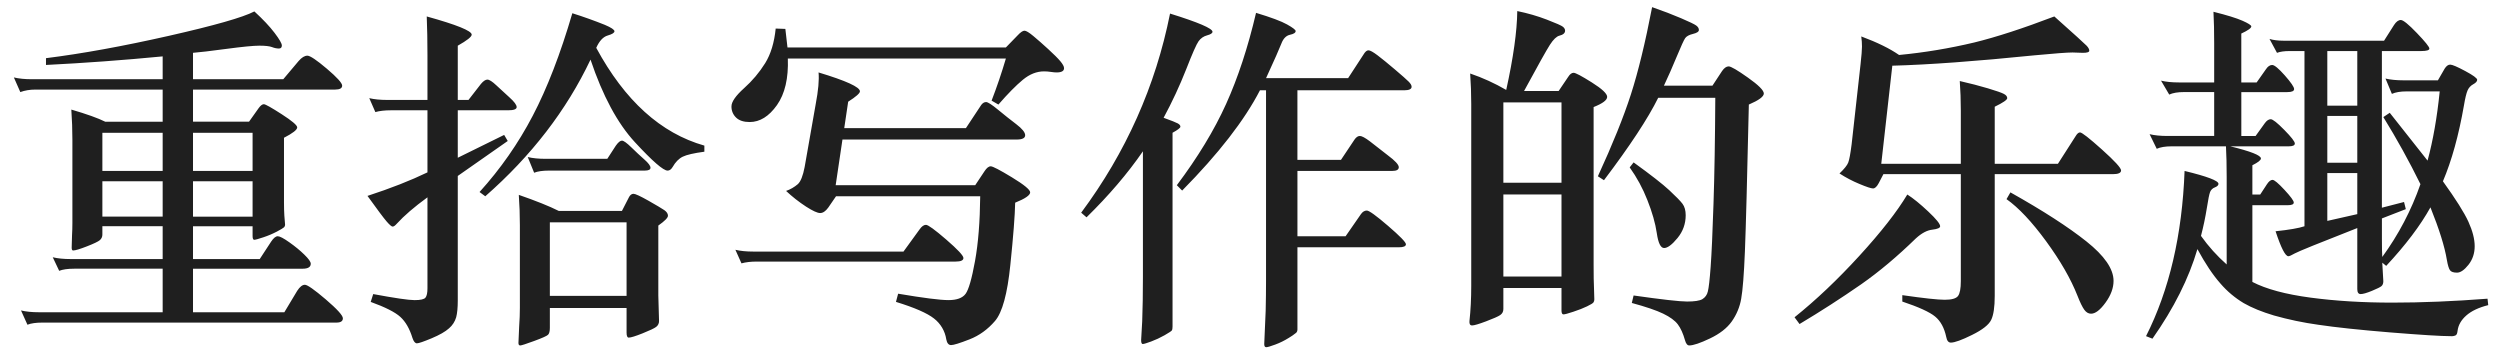
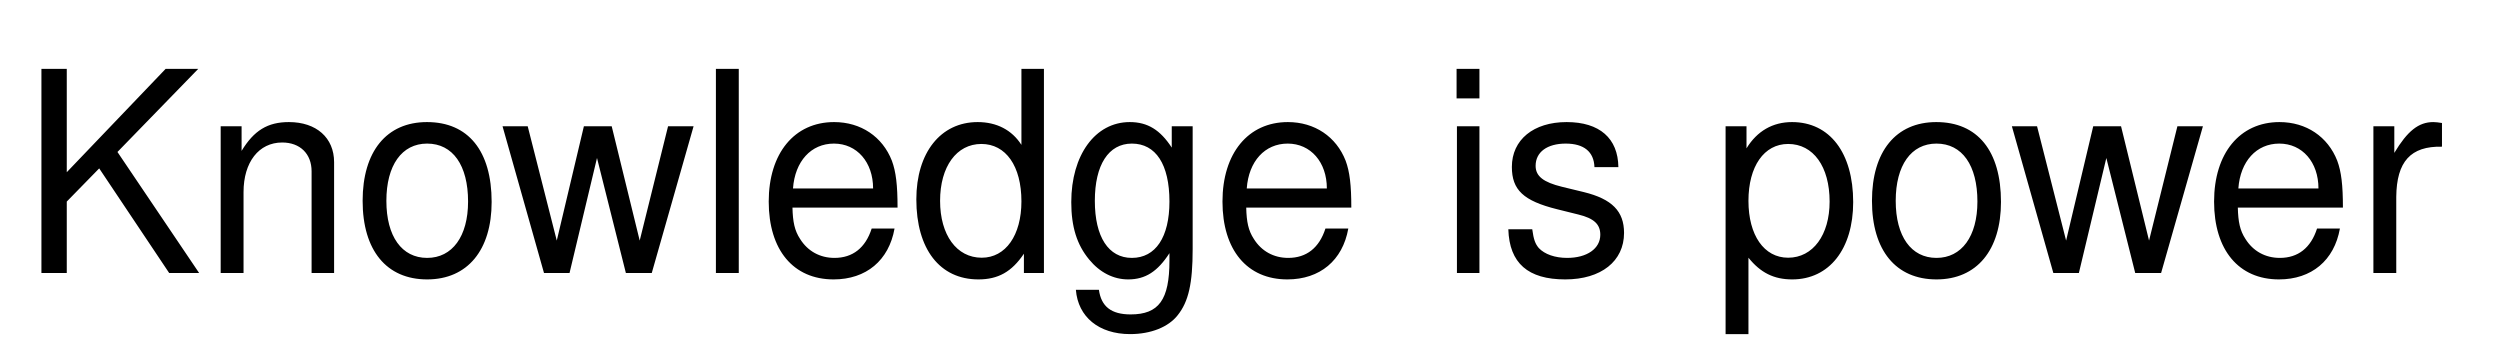
- <svg xmlns="http://www.w3.org/2000/svg" width="119" height="17" viewBox="0 0 119 17">
-   <path d="M7.743 2.684c-1.88.181-3.731.317-5.554.408v-.323c1.721-.215 3.669-.57 5.843-1.062 2.174-.492 3.533-.88 4.076-1.163.408.374.728.713.96 1.019.232.306.348.507.348.603 0 .096-.048.144-.144.144a.917.917 0 0 1-.323-.068c-.119-.045-.32-.068-.603-.068s-.807.051-1.571.153c-.764.102-1.294.165-1.588.187v1.257h4.297l.73-.866c.148-.17.287-.255.417-.255s.439.207.926.62c.486.413.73.682.73.807 0 .124-.113.187-.34.187h-6.76v1.528h2.667l.458-.645c.09-.125.173-.187.247-.187.073 0 .356.159.849.476.492.317.739.526.739.628 0 .113-.21.278-.629.493v3.091c0 .238.006.442.017.612l.034.424a.184.184 0 0 1-.05.136c-.035.034-.148.102-.34.204a4.254 4.254 0 0 1-.646.272c-.238.08-.382.119-.433.119-.051 0-.077-.063-.077-.187v-.459H9.187v1.563h3.176l.544-.832c.113-.17.218-.255.314-.255s.28.096.552.289c.272.192.51.387.713.586.204.198.306.342.306.433 0 .158-.13.238-.39.238H9.187v2.072h4.348l.612-1.02c.124-.192.246-.288.365-.288s.45.232.994.696c.543.465.815.765.815.9 0 .136-.102.204-.306.204H2.02c-.306 0-.544.034-.714.102L1 14.777c.238.058.52.086.849.086h5.894V12.79H3.531c-.306 0-.544.034-.714.101l-.306-.645c.238.057.521.085.85.085h4.382v-1.563h-2.87v.39a.34.34 0 0 1-.12.273c-.079.068-.285.167-.62.297-.333.13-.551.195-.653.195-.046 0-.068-.045-.068-.136l.017-.594c.011-.181.017-.374.017-.578V6.66c0-.476-.017-.957-.051-1.444.736.215 1.274.408 1.613.577h2.735V4.264H1.68c-.26 0-.498.04-.713.119L.66 3.686c.238.057.52.085.85.085h6.233V2.684zm0 5.452V6.32h-2.87v1.817h2.87zM9.187 6.32v1.817h2.836V6.32H9.187zm-1.444 3.992V8.629h-2.87v1.682h2.87zm1.444-1.682v1.682h2.836V8.629H9.187zm18.922-5.792c-1.144 2.412-2.814 4.58-5.01 6.505l-.273-.203a17.358 17.358 0 0 0 2.531-3.627c.691-1.32 1.32-2.947 1.886-4.883a21.8 21.8 0 0 1 1.545.552c.306.13.46.232.46.306 0 .073-.108.141-.324.203-.215.063-.396.258-.543.586 1.359 2.514 3.074 4.066 5.147 4.654v.29c-.499.067-.841.146-1.028.237-.187.09-.348.255-.484.493-.068.113-.147.17-.238.17-.204 0-.722-.45-1.554-1.35-.833-.901-1.537-2.212-2.115-3.933zm-7.762 2.412h-1.75c-.283 0-.527.028-.73.085l-.29-.663c.239.057.522.085.85.085h1.92v-2.14c0-.657-.012-1.268-.034-1.834 1.426.396 2.14.685 2.14.866 0 .102-.221.277-.663.526v2.582h.51l.594-.764c.114-.136.216-.204.306-.204s.232.09.425.272l.628.577c.227.204.34.357.34.459 0 .102-.136.153-.408.153H21.79v2.259l2.208-1.087.17.289-2.378 1.664v5.928c0 .34-.025.606-.076.799a1.084 1.084 0 0 1-.34.526c-.175.159-.453.317-.832.476-.38.158-.612.238-.697.238-.084 0-.155-.085-.212-.255-.136-.442-.328-.776-.577-1.002-.25-.227-.72-.465-1.41-.714l.119-.373c1.03.192 1.687.288 1.97.288.283 0 .456-.04.518-.119.062-.079.094-.226.094-.441V9.393c-.623.453-1.11.872-1.461 1.257-.08.091-.145.136-.196.136-.05 0-.147-.082-.288-.246-.142-.164-.445-.57-.91-1.215 1.11-.362 2.062-.736 2.855-1.12V5.248zm8.56 2.31l.408-.629c.113-.158.21-.237.289-.237.08 0 .23.107.45.322.22.216.427.408.62.578.192.17.289.3.289.39 0 .091-.09.136-.272.136h-4.552c-.306 0-.544.034-.714.102l-.305-.747c.237.057.52.085.849.085h2.938zm.918 7.1h-3.652v.951c0 .159-.029.266-.085.323-.057.057-.278.156-.663.297-.385.142-.606.213-.662.213-.057 0-.085-.04-.085-.12l.034-.78c.023-.318.034-.612.034-.884v-3.94c0-.476-.017-.958-.051-1.444.815.283 1.45.537 1.902.764h3.007l.34-.663c.056-.101.127-.152.212-.152.085 0 .323.11.713.33.39.222.643.372.756.45.113.08.17.168.17.264s-.153.252-.459.467v3.33l.034 1.206a.34.34 0 0 1-.136.288c-.09.068-.305.17-.645.306-.34.136-.56.204-.662.204-.068 0-.102-.08-.102-.238v-1.172zm-3.652-.577h3.652v-3.5h-3.652v3.5zM37.485 2.259H47.88l.544-.56c.147-.159.26-.238.34-.238.079 0 .22.085.424.255.204.17.44.376.705.62.266.243.459.436.578.577.119.142.178.252.178.332 0 .135-.119.203-.357.203-.067 0-.158-.008-.271-.025a2.179 2.179 0 0 0-.323-.026c-.351 0-.688.133-1.01.4-.323.266-.711.66-1.164 1.18L47.2 4.79a26 26 0 0 0 .68-2.004H37.501c.034.94-.139 1.679-.518 2.217-.38.537-.812.806-1.3.806-.282 0-.498-.07-.645-.212a.711.711 0 0 1-.22-.535c0-.215.2-.504.602-.866a5.484 5.484 0 0 0 1.003-1.19c.266-.43.433-.979.5-1.647l.46.017.101.883zm2.616 4.383l-.323 2.174h6.642l.441-.663c.102-.158.201-.237.298-.237.096 0 .433.175 1.01.526.578.351.867.59.867.714 0 .136-.238.3-.714.492-.011.6-.088 1.588-.23 2.964-.14 1.376-.384 2.265-.73 2.667-.345.402-.75.694-1.214.875-.464.181-.756.272-.875.272s-.195-.091-.23-.272a1.549 1.549 0 0 0-.585-.994c-.323-.255-.926-.518-1.81-.79l.103-.39c1.2.203 1.998.305 2.395.305.396 0 .668-.099.815-.297.147-.198.297-.719.45-1.563.153-.843.235-1.87.247-3.083h-6.863l-.373.544c-.125.17-.252.255-.383.255-.13 0-.353-.102-.67-.306a6.853 6.853 0 0 1-.952-.747 1.74 1.74 0 0 0 .56-.323c.137-.125.244-.396.324-.815l.526-2.99c.125-.657.17-1.16.136-1.512 1.314.397 1.97.697 1.97.9 0 .091-.187.255-.56.493l-.187 1.257h5.792l.73-1.104c.068-.09.145-.136.23-.136.085 0 .274.122.569.365.294.244.583.473.866.688.283.215.425.391.425.527s-.136.204-.408.204h-8.289zm2.905 5.333l.764-1.053c.102-.147.204-.22.306-.22.102 0 .424.234.968.704.543.47.815.762.815.875 0 .113-.124.17-.373.17h-9.462c-.283 0-.526.028-.73.085l-.289-.646c.238.057.521.085.85.085h7.15zM60.263 3.72h3.907l.73-1.12c.08-.137.159-.205.238-.205.08 0 .224.08.433.238.21.159.484.382.824.671.34.289.558.481.654.578.096.096.144.178.144.246 0 .113-.119.17-.356.17h-5.08V7.61h2.073l.646-.968c.079-.114.164-.17.254-.17.091 0 .25.085.476.255l.85.662c.35.26.526.45.526.57 0 .118-.102.177-.306.177h-4.518v3.109h2.293l.73-1.053c.08-.113.173-.17.28-.17.108 0 .445.243 1.011.73.566.487.85.779.85.875 0 .096-.114.144-.34.144h-4.824v3.907c0 .068-.02.122-.06.162a2.81 2.81 0 0 1-.356.246c-.198.124-.41.23-.637.314-.227.085-.371.127-.433.127-.063 0-.094-.05-.094-.152l.068-1.58c.011-.476.017-.946.017-1.41V4.298h-.289c-.736 1.427-1.97 3.017-3.703 4.773l-.254-.255c.996-1.325 1.778-2.613 2.344-3.864.566-1.252 1.042-2.698 1.427-4.34.713.215 1.206.399 1.477.552.272.153.408.257.408.314 0 .08-.09.139-.272.178-.181.04-.317.179-.407.417-.091.237-.335.787-.73 1.647zm-5.86 3.482c-.725 1.053-1.62 2.1-2.684 3.143l-.255-.221c2.13-2.865 3.54-6.024 4.23-9.478 1.348.419 2.021.707 2.021.866 0 .068-.085.125-.255.17a.715.715 0 0 0-.407.28c-.102.142-.297.583-.586 1.325a21.35 21.35 0 0 1-1.079 2.319c.374.135.6.226.68.271.079.046.119.097.119.153 0 .057-.125.153-.374.289v9.223c0 .09-.011.153-.034.187-.023.034-.139.11-.348.23-.21.118-.422.217-.637.297-.215.079-.348.119-.4.119-.05 0-.076-.063-.076-.187l.051-.9c.023-.612.034-1.314.034-2.107V7.202zm24.528-2.548c-.487.986-1.348 2.293-2.582 3.924l-.29-.187c.703-1.528 1.227-2.828 1.572-3.898.345-1.07.682-2.454 1.01-4.153.522.181.98.357 1.377.527.396.17.637.285.722.348.084.062.127.133.127.212 0 .08-.094.142-.28.187-.187.045-.312.113-.374.204-.062.09-.195.382-.4.875-.203.492-.407.954-.61 1.384h2.31l.458-.697c.102-.147.207-.22.314-.22.108 0 .414.178.917.535.504.356.756.608.756.756 0 .147-.237.322-.713.526-.08 3.545-.142 5.872-.187 6.981-.045 1.11-.105 1.866-.178 2.268a2.652 2.652 0 0 1-.45 1.078c-.227.318-.572.586-1.037.807-.464.221-.792.332-.985.332-.09 0-.158-.085-.204-.255-.09-.317-.203-.566-.34-.748-.135-.18-.367-.35-.696-.51-.328-.158-.826-.328-1.494-.509l.085-.356c1.347.192 2.196.288 2.547.288s.592-.037.722-.11a.562.562 0 0 0 .264-.365c.045-.17.09-.564.135-1.18.046-.618.091-1.62.136-3.007.046-1.388.074-3.066.085-5.037h-2.717zm-6.387-.322h1.647l.46-.68c.078-.124.163-.187.254-.187.09 0 .38.153.866.459.487.306.73.535.73.688 0 .153-.215.314-.645.484v7.525c0 .498.006.849.017 1.053l.017.577a.242.242 0 0 1-.042.145c-.029.04-.13.102-.306.187s-.39.17-.646.254c-.254.085-.413.128-.475.128s-.094-.063-.094-.187v-1.07H71.56v1.002c0 .125-.051.22-.153.289-.102.068-.326.167-.671.297-.346.13-.566.195-.663.195-.096 0-.138-.068-.127-.204.057-.52.085-1.08.085-1.681V4.943c0-.475-.017-.957-.051-1.444a9.52 9.52 0 0 1 1.716.782c.34-1.54.515-2.792.526-3.754.498.102.968.238 1.41.408.442.17.696.283.764.34.068.056.102.118.102.186 0 .113-.09.193-.272.238-.135.034-.285.178-.45.433-.164.255-.574.988-1.231 2.2zm1.783 4.365V4.875H71.56v3.822h2.768zm0 4.467V9.258H71.56v3.906h2.768zM77.76 7.73c.815.589 1.381 1.03 1.698 1.325.317.294.527.51.629.645.101.136.152.317.152.544 0 .407-.13.77-.39 1.087-.26.317-.473.475-.637.475-.164 0-.28-.235-.348-.705-.068-.47-.218-.996-.45-1.58a7.12 7.12 0 0 0-.841-1.553l.187-.238zm12.314-4.603l-.526 4.67h3.787v-2.53c0-.498-.017-.968-.05-1.41.498.113.945.23 1.341.348.397.12.649.207.756.264.108.056.162.124.162.203 0 .08-.199.216-.595.408v2.718h3.007l.849-1.325c.068-.113.136-.17.204-.17.09 0 .439.272 1.044.815.606.544.91.875.91.994s-.131.178-.392.178h-5.622v5.793c0 .532-.056.914-.17 1.146-.113.232-.416.47-.908.713-.493.244-.83.366-1.011.366-.113 0-.187-.09-.22-.272-.092-.43-.267-.753-.528-.968-.26-.215-.78-.453-1.562-.714v-.305c1.019.147 1.693.22 2.021.22.329 0 .538-.06.629-.178.09-.119.135-.354.135-.705V8.29H89.65l-.221.425c-.09.17-.181.255-.272.255-.09 0-.306-.071-.645-.213a5.832 5.832 0 0 1-.952-.5c.227-.216.365-.388.416-.519.051-.13.105-.421.162-.874l.424-3.805c.046-.408.068-.688.068-.841 0-.153-.01-.314-.034-.484.76.283 1.36.577 1.8.883a26.263 26.263 0 0 0 3.576-.594c1.06-.26 2.33-.674 3.814-1.24.94.838 1.452 1.302 1.537 1.392.085.091.127.17.127.238 0 .068-.102.102-.305.102l-.493-.017c-.25 0-.855.045-1.817.136-2.786.283-5.04.447-6.76.493zm5.622 6.03c1.552.872 2.758 1.65 3.618 2.335.861.685 1.291 1.31 1.291 1.877 0 .34-.127.685-.382 1.036s-.484.527-.688.527c-.124 0-.232-.062-.322-.187-.091-.125-.199-.345-.323-.662-.317-.804-.815-1.67-1.495-2.6-.68-.928-1.308-1.596-1.885-2.004l.186-.322zm-4.908.102c.283.18.614.45.993.806.38.357.57.592.57.705 0 .08-.125.133-.374.162-.25.028-.51.167-.782.416-.883.86-1.75 1.588-2.599 2.182a51.278 51.278 0 0 1-2.938 1.894l-.238-.322c1.02-.816 2.047-1.79 3.083-2.922 1.036-1.132 1.798-2.106 2.285-2.921zm15.898-5.334h.73l.442-.628c.09-.136.19-.204.298-.204.107 0 .308.167.603.5.294.335.441.55.441.646 0 .096-.107.145-.323.145h-2.19v2.089h.679l.441-.612c.091-.124.184-.186.28-.186.097 0 .312.17.646.51.334.339.501.554.501.645 0 .09-.096.135-.289.135h-2.785c.974.238 1.46.43 1.46.578 0 .08-.135.187-.407.323v1.393h.374l.322-.493c.09-.136.179-.204.264-.204.084 0 .274.159.569.476.294.317.441.518.441.603 0 .085-.096.127-.289.127h-1.681v3.652c.657.34 1.58.589 2.769.747 1.189.159 2.485.238 3.89.238 1.403 0 2.915-.062 4.534-.187l.034.306c-.452.113-.8.278-1.044.493-.244.215-.382.458-.416.73-.012.113-.04.184-.085.212a.433.433 0 0 1-.221.043c-.464 0-1.427-.06-2.888-.178-1.46-.12-2.607-.241-3.44-.366a15.691 15.691 0 0 1-2.105-.441c-.572-.17-1.05-.365-1.436-.586a4.501 4.501 0 0 1-1.112-.935c-.357-.402-.722-.948-1.096-1.639-.408 1.393-1.121 2.814-2.14 4.264l-.306-.12c1.11-2.196 1.721-4.817 1.835-7.864 1.075.26 1.613.465 1.613.612 0 .068-.056.125-.17.17a.385.385 0 0 0-.229.22c-.04.103-.09.355-.153.757a14.2 14.2 0 0 1-.28 1.333 7.99 7.99 0 0 0 1.223 1.359V8.425c0-.555-.011-1.042-.034-1.46h-2.582c-.306 0-.543.04-.713.118l-.34-.696c.238.057.52.085.85.085h2.224v-2.09h-1.426c-.306 0-.544.04-.714.12l-.39-.663c.237.057.52.085.849.085h1.681V2.073c0-.567-.01-1.07-.034-1.512.635.158 1.093.3 1.376.424.283.125.425.216.425.272 0 .08-.159.193-.476.34v2.327zm3.007-1.495h-.714c-.249 0-.447.029-.594.085l-.357-.662c.181.056.408.085.68.085h4.773l.475-.748c.102-.158.21-.238.323-.238.113 0 .368.207.764.62.397.414.595.66.595.74 0 .079-.13.118-.39.118h-1.87v7.457l1.054-.272.085.34-1.138.442v.95c0 .431.005.726.017.884a13.274 13.274 0 0 0 1.817-3.465 38.009 38.009 0 0 0-1.766-3.193l.305-.204 1.8 2.276c.261-.963.454-2.061.578-3.295h-1.562c-.306 0-.544.04-.714.119l-.305-.73c.237.056.52.084.849.084h1.647l.323-.56c.08-.125.167-.187.263-.187.097 0 .335.102.714.305.38.204.569.343.569.417 0 .073-.062.144-.187.212a.604.604 0 0 0-.272.297c-.056.13-.113.365-.17.705-.249 1.427-.583 2.633-1.002 3.618.612.85 1.017 1.492 1.215 1.928.198.436.297.824.297 1.163 0 .34-.1.635-.297.884-.198.249-.38.373-.544.373-.164 0-.274-.036-.331-.11-.057-.074-.108-.24-.153-.501-.102-.623-.362-1.455-.781-2.497-.476.86-1.178 1.79-2.106 2.786l-.187-.153.05.883c0 .102-.028.178-.084.23-.057.05-.21.127-.459.229-.249.102-.427.153-.535.153-.108 0-.161-.08-.161-.238v-2.905c-1.823.714-2.814 1.116-2.973 1.206-.158.09-.26.136-.306.136-.147 0-.35-.396-.611-1.189.645-.068 1.104-.147 1.376-.238V2.43zm2.514 0h-1.427v2.6h1.427v-2.6zm-1.427 3.092v2.225h1.427V5.52h-1.427zm0 2.717v2.276l1.427-.322V8.238h-1.427z" fill="#1F1F1F" fill-rule="evenodd" />
+ <svg xmlns="http://www.w3.org/2000/svg" width="119" height="17">
+   <g>
+     <rect fill="none" id="canvas_background" height="402" width="582" y="-1" x="-1" />
+   </g>
+   <g>
+     <path id="svg_1" fill-rule="evenodd" fill="#1F1F1F" d="m-113.257,-24.316c-1.88,0.181 -3.731,0.317 -5.554,0.408l0,-0.323c1.721,-0.215 3.669,-0.57 5.843,-1.062c2.174,-0.492 3.533,-0.88 4.076,-1.163c0.408,0.374 0.728,0.713 0.96,1.019c0.232,0.306 0.348,0.507 0.348,0.603c0,0.096 -0.048,0.144 -0.144,0.144a0.917,0.917 0 0 1 -0.323,-0.068c-0.119,-0.045 -0.32,-0.068 -0.603,-0.068s-0.807,0.051 -1.571,0.153c-0.764,0.102 -1.294,0.165 -1.588,0.187l0,1.257l4.297,0l0.73,-0.866c0.148,-0.17 0.287,-0.255 0.417,-0.255s0.439,0.207 0.926,0.62c0.486,0.413 0.73,0.682 0.73,0.807c0,0.124 -0.113,0.187 -0.34,0.187l-6.76,0l0,1.528l2.667,0l0.458,-0.645c0.09,-0.125 0.173,-0.187 0.247,-0.187c0.073,0 0.356,0.159 0.849,0.476c0.492,0.317 0.739,0.526 0.739,0.628c0,0.113 -0.21,0.278 -0.629,0.493l0,3.091c0,0.238 0.006,0.442 0.017,0.612l0.034,0.424a0.184,0.184 0 0 1 -0.05,0.136c-0.035,0.034 -0.148,0.102 -0.34,0.204a4.254,4.254 0 0 1 -0.646,0.272c-0.238,0.08 -0.382,0.119 -0.433,0.119c-0.051,0 -0.077,-0.063 -0.077,-0.187l0,-0.459l-2.836,0l0,1.563l3.176,0l0.544,-0.832c0.113,-0.17 0.218,-0.255 0.314,-0.255s0.28,0.096 0.552,0.289c0.272,0.192 0.51,0.387 0.713,0.586c0.204,0.198 0.306,0.342 0.306,0.433c0,0.158 -0.13,0.238 -0.39,0.238l-5.215,0l0,2.072l4.348,0l0.612,-1.02c0.124,-0.192 0.246,-0.288 0.365,-0.288s0.45,0.232 0.994,0.696c0.543,0.465 0.815,0.765 0.815,0.9c0,0.136 -0.102,0.204 -0.306,0.204l-13.995,0c-0.306,0 -0.544,0.034 -0.714,0.102l-0.306,-0.68c0.238,0.058 0.52,0.086 0.849,0.086l5.894,0l0,-2.073l-4.212,0c-0.306,0 -0.544,0.034 -0.714,0.101l-0.306,-0.645c0.238,0.057 0.521,0.085 0.85,0.085l4.382,0l0,-1.563l-2.87,0l0,0.39a0.34,0.34 0 0 1 -0.12,0.273c-0.079,0.068 -0.285,0.167 -0.62,0.297c-0.333,0.13 -0.551,0.195 -0.653,0.195c-0.046,0 -0.068,-0.045 -0.068,-0.136l0.017,-0.594c0.011,-0.181 0.017,-0.374 0.017,-0.578l0,-3.955c0,-0.476 -0.017,-0.957 -0.051,-1.444c0.736,0.215 1.274,0.408 1.613,0.577l2.735,0l0,-1.529l-6.063,0c-0.26,0 -0.498,0.04 -0.713,0.119l-0.307,-0.697c0.238,0.057 0.52,0.085 0.85,0.085l6.233,0l0,-1.087zm0,5.452l0,-1.816l-2.87,0l0,1.817l2.87,0l0,-0.001zm1.444,-1.817l0,1.817l2.836,0l0,-1.816l-2.836,0l0,-0.001zm-2.888,5.809l0,-3.499l-2.87,0l0,1.682l2.87,0l0,1.817zm1.444,-1.682l0,1.682l2.836,0l0,-3.499l-1.392,0l-1.444,1.817zm18.922,-5.792c-1.144,2.412 -2.814,4.58 -5.01,6.505l-0.273,-0.203a17.358,17.358 0 0 0 2.531,-3.627c0.691,-1.32 1.32,-2.947 1.886,-4.883a21.8,21.8 0 0 1 1.545,0.552c0.306,0.13 0.46,0.232 0.46,0.306c0,0.073 -0.108,0.141 -0.324,0.203c-0.215,0.063 -0.396,0.258 -0.543,0.586c1.359,2.514 3.074,4.066 5.147,4.654l0,0.29c-0.499,0.067 -0.841,0.146 -1.028,0.237c-0.187,0.09 -0.348,0.255 -0.484,0.493c-0.068,0.113 -0.147,0.17 -0.238,0.17c-0.204,0 -0.722,-0.45 -1.554,-1.35c-0.833,-0.901 -1.537,-2.212 -2.115,-3.933zm-7.762,2.412l-1.75,0c-0.283,0 -0.527,0.028 -0.73,0.085l-0.29,-0.663c0.239,0.057 0.522,0.085 0.85,0.085l1.92,0l0,-2.14c0,-0.657 -0.012,-1.268 -0.034,-1.834c1.426,0.396 2.14,0.685 2.14,0.866c0,0.102 -0.221,0.277 -0.663,0.526l0,2.582l0.51,0l0.594,-0.764c0.114,-0.136 0.216,-0.204 0.306,-0.204s0.232,0.09 0.425,0.272l0.628,0.577c0.227,0.204 0.34,0.357 0.34,0.459c0,0.102 -0.136,0.153 -0.408,0.153l-0.951,0l0,2.259l2.208,-1.087l0.17,0.289l-2.378,1.664l0,5.928c0,0.34 -0.025,0.606 -0.076,0.799a1.084,1.084 0 0 1 -0.34,0.526c-0.175,0.159 -0.453,0.317 -0.832,0.476c-0.38,0.158 -0.612,0.238 -0.697,0.238c-0.084,0 -0.155,-0.085 -0.212,-0.255c-0.136,-0.442 -0.328,-0.776 -0.577,-1.002c-0.25,-0.227 -0.72,-0.465 -1.41,-0.714l0.119,-0.373c1.03,0.192 1.687,0.288 1.97,0.288c0.283,0 0.456,-0.04 0.518,-0.119c0.062,-0.079 0.094,-0.226 0.094,-0.441l0,-6.149c-0.623,0.453 -1.11,0.872 -1.461,1.257c-0.08,0.091 -0.145,0.136 -0.196,0.136c-0.05,0 -0.147,-0.082 -0.288,-0.246c-0.142,-0.164 -0.445,-0.57 -0.91,-1.215c1.11,-0.362 2.062,-0.736 2.855,-1.12l0,-2.957l-1.444,1.818zm8.56,2.31l0.408,-0.629c0.113,-0.158 0.21,-0.237 0.289,-0.237c0.08,0 0.23,0.107 0.45,0.322c0.22,0.216 0.427,0.408 0.62,0.578c0.192,0.17 0.289,0.3 0.289,0.39c0,0.091 -0.09,0.136 -0.272,0.136l-4.552,0c-0.306,0 -0.544,0.034 -0.714,0.102l-0.305,-0.747c0.237,0.057 0.52,0.085 0.849,0.085l2.938,0zm0.918,7.1l-3.652,0l0,0.951c0,0.159 -0.029,0.266 -0.085,0.323c-0.057,0.057 -0.278,0.156 -0.663,0.297c-0.385,0.142 -0.606,0.213 -0.662,0.213c-0.057,0 -0.085,-0.04 -0.085,-0.12l0.034,-0.78c0.023,-0.318 0.034,-0.612 0.034,-0.884l0,-3.94c0,-0.476 -0.017,-0.958 -0.051,-1.444c0.815,0.283 1.45,0.537 1.902,0.764l3.007,0l0.34,-0.663c0.056,-0.101 0.127,-0.152 0.212,-0.152c0.085,0 0.323,0.11 0.713,0.33c0.39,0.222 0.643,0.372 0.756,0.45c0.113,0.08 0.17,0.168 0.17,0.264s-0.153,0.252 -0.459,0.467l0,3.33l0.034,1.206a0.34,0.34 0 0 1 -0.136,0.288c-0.09,0.068 -0.305,0.17 -0.645,0.306c-0.34,0.136 -0.56,0.204 -0.662,0.204c-0.068,0 -0.102,-0.08 -0.102,-0.238l0,-1.172zm-3.652,-0.577l3.652,0l0,-3.5l-3.652,0l0,3.5zm12.756,-13.64l10.395,0l0.544,-0.56c0.147,-0.159 0.26,-0.238 0.34,-0.238c0.079,0 0.22,0.085 0.424,0.255c0.204,0.17 0.44,0.376 0.705,0.62c0.266,0.243 0.459,0.436 0.578,0.577c0.119,0.142 0.178,0.252 0.178,0.332c0,0.135 -0.119,0.203 -0.357,0.203c-0.067,0 -0.158,-0.008 -0.271,-0.025a2.179,2.179 0 0 0 -0.323,-0.026c-0.351,0 -0.688,0.133 -1.01,0.4c-0.323,0.266 -0.711,0.66 -1.164,1.18l-0.324,-0.187a26,26 0 0 0 0.68,-2.004l-10.379,0c0.034,0.94 -0.139,1.679 -0.518,2.217c-0.38,0.537 -0.812,0.806 -1.3,0.806c-0.282,0 -0.498,-0.07 -0.645,-0.212a0.711,0.711 0 0 1 -0.22,-0.535c0,-0.215 0.2,-0.504 0.602,-0.866a5.484,5.484 0 0 0 1.003,-1.19c0.266,-0.43 0.433,-0.979 0.5,-1.647l0.46,0.017l0.101,0.883l0.001,0zm-10.14,18.023l-0.323,2.174l6.642,0l0.441,-0.663c0.102,-0.158 0.201,-0.237 0.298,-0.237c0.096,0 0.433,0.175 1.01,0.526c0.578,0.351 0.867,0.59 0.867,0.714c0,0.136 -0.238,0.3 -0.714,0.492c-0.011,0.6 -0.088,1.588 -0.23,2.964c-0.14,1.376 -0.384,2.265 -0.73,2.667c-0.345,0.402 -0.75,0.694 -1.214,0.875c-0.464,0.181 -0.756,0.272 -0.875,0.272s-0.195,-0.091 -0.23,-0.272a1.549,1.549 0 0 0 -0.585,-0.994c-0.323,-0.255 -0.926,-0.518 -1.81,-0.79l0.103,-0.39c1.2,0.203 1.998,0.305 2.395,0.305c0.396,0 0.668,-0.099 0.815,-0.297c0.147,-0.198 0.297,-0.719 0.45,-1.563c0.153,-0.843 0.235,-1.87 0.247,-3.083l-6.863,0l-0.373,0.544c-0.125,0.17 -0.252,0.255 -0.383,0.255c-0.13,0 -0.353,-0.102 -0.67,-0.306a6.853,6.853 0 0 1 -0.952,-0.747a1.74,1.74 0 0 0 0.56,-0.323c0.137,-0.125 0.244,-0.396 0.324,-0.815l0.526,-2.99c0.125,-0.657 0.17,-1.16 0.136,-1.512c1.314,0.397 1.97,0.697 1.97,0.9c0,0.091 -0.187,0.255 -0.56,0.493l-0.187,1.257l5.792,0l0.73,-1.104c0.068,-0.09 0.145,-0.136 0.23,-0.136c0.085,0 0.274,0.122 0.569,0.365c0.294,0.244 0.583,0.473 0.866,0.688c0.283,0.215 0.425,0.391 0.425,0.527s-0.136,0.204 -0.408,0.204l-8.289,0zm2.905,5.333l0.764,-1.053c0.102,-0.147 0.204,-0.22 0.306,-0.22c0.102,0 0.424,0.234 0.968,0.704c0.543,0.47 0.815,0.762 0.815,0.875c0,0.113 -0.124,0.17 -0.373,0.17l-9.462,0c-0.283,0 -0.526,0.028 -0.73,0.085l-0.289,-0.646c0.238,0.057 0.521,0.085 0.85,0.085l7.15,0l0.001,0zm30.014,-21.895l3.907,0l0.73,-1.12c0.08,-0.137 0.159,-0.205 0.238,-0.205c0.08,0 0.224,0.08 0.433,0.238c0.21,0.159 0.484,0.382 0.824,0.671c0.34,0.289 0.558,0.481 0.654,0.578c0.096,0.096 0.144,0.178 0.144,0.246c0,0.113 -0.119,0.17 -0.356,0.17l-5.08,0l0,3.312l2.073,0l0.646,-0.968c0.079,-0.114 0.164,-0.17 0.254,-0.17c0.091,0 0.25,0.085 0.476,0.255l0.85,0.662c0.35,0.26 0.526,0.45 0.526,0.57c0,0.118 -0.102,0.177 -0.306,0.177l-4.518,0l0,3.109l2.293,0l0.73,-1.053c0.08,-0.113 0.173,-0.17 0.28,-0.17c0.108,0 0.445,0.243 1.011,0.73c0.566,0.487 0.85,0.779 0.85,0.875c0,0.096 -0.114,0.144 -0.34,0.144l-4.824,0l0,3.907c0,0.068 -0.02,0.122 -0.06,0.162a2.81,2.81 0 0 1 -0.356,0.246c-0.198,0.124 -0.41,0.23 -0.637,0.314c-0.227,0.085 -0.371,0.127 -0.433,0.127c-0.063,0 -0.094,-0.05 -0.094,-0.152l0.068,-1.58c0.011,-0.476 0.017,-0.946 0.017,-1.41l0,-9.087l-0.289,0c-0.736,1.427 -1.97,3.017 -3.703,4.773l-0.254,-0.255c0.996,-1.325 1.778,-2.613 2.344,-3.864c0.566,-1.252 1.042,-2.698 1.427,-4.34c0.713,0.215 1.206,0.399 1.477,0.552c0.272,0.153 0.408,0.257 0.408,0.314c0,0.08 -0.09,0.139 -0.272,0.178c-0.181,0.04 -0.317,0.179 -0.407,0.417c-0.091,0.237 -0.335,0.787 -0.73,1.647l-0.001,0zm-35.874,25.377c-0.725,1.053 -1.62,2.1 -2.684,3.143l-0.255,-0.221c2.13,-2.865 3.54,-6.024 4.23,-9.478c1.348,0.419 2.021,0.707 2.021,0.866c0,0.068 -0.085,0.125 -0.255,0.17a0.715,0.715 0 0 0 -0.407,0.28c-0.102,0.142 -0.297,0.583 -0.586,1.325a21.35,21.35 0 0 1 -1.079,2.319c0.374,0.135 0.6,0.226 0.68,0.271c0.079,0.046 0.119,0.097 0.119,0.153c0,0.057 -0.125,0.153 -0.374,0.289l0,9.223c0,0.09 -0.011,0.153 -0.034,0.187c-0.023,0.034 -0.139,0.11 -0.348,0.23c-0.21,0.118 -0.422,0.217 -0.637,0.297c-0.215,0.079 -0.348,0.119 -0.4,0.119c-0.05,0 -0.076,-0.063 -0.076,-0.187l0.051,-0.9c0.023,-0.612 0.034,-1.314 0.034,-2.107l0,-27.874l0,21.895zm24.528,-2.548c-0.487,0.986 -1.348,2.293 -2.582,3.924l-0.29,-0.187c0.703,-1.528 1.227,-2.828 1.572,-3.898c0.345,-1.07 0.682,-2.454 1.01,-4.153c0.522,0.181 0.98,0.357 1.377,0.527c0.396,0.17 0.637,0.285 0.722,0.348c0.084,0.062 0.127,0.133 0.127,0.212c0,0.08 -0.094,0.142 -0.28,0.187c-0.187,0.045 -0.312,0.113 -0.374,0.204c-0.062,0.09 -0.195,0.382 -0.4,0.875c-0.203,0.492 -0.407,0.954 -0.61,1.384l2.31,0l0.458,-0.697c0.102,-0.147 0.207,-0.22 0.314,-0.22c0.108,0 0.414,0.178 0.917,0.535c0.504,0.356 0.756,0.608 0.756,0.756c0,0.147 -0.237,0.322 -0.713,0.526c-0.08,3.545 -0.142,5.872 -0.187,6.981c-0.045,1.11 -0.105,1.866 -0.178,2.268a2.652,2.652 0 0 1 -0.45,1.078c-0.227,0.318 -0.572,0.586 -1.037,0.807c-0.464,0.221 -0.792,0.332 -0.985,0.332c-0.09,0 -0.158,-0.085 -0.204,-0.255c-0.09,-0.317 -0.203,-0.566 -0.34,-0.748c-0.135,-0.18 -0.367,-0.35 -0.696,-0.51c-0.328,-0.158 -0.826,-0.328 -1.494,-0.509l0.085,-0.356c1.347,0.192 2.196,0.288 2.547,0.288s0.592,-0.037 0.722,-0.11a0.562,0.562 0 0 0 0.264,-0.365c0.045,-0.17 0.09,-0.564 0.135,-1.18c0.046,-0.618 0.091,-1.62 0.136,-3.007c0.046,-1.388 0.074,-3.066 0.085,-5.037l-2.717,0zm-6.387,-0.322l1.647,0l0.46,-0.68c0.078,-0.124 0.163,-0.187 0.254,-0.187c0.09,0 0.38,0.153 0.866,0.459c0.487,0.306 0.73,0.535 0.73,0.688c0,0.153 -0.215,0.314 -0.645,0.484l0,7.525c0,0.498 0.006,0.849 0.017,1.053l0.017,0.577a0.242,0.242 0 0 1 -0.042,0.145c-0.029,0.04 -0.13,0.102 -0.306,0.187s-0.39,0.17 -0.646,0.254c-0.254,0.085 -0.413,0.128 -0.475,0.128s-0.094,-0.063 -0.094,-0.187l0,-1.07l27.246,0l0,1.002c0,0.125 -0.051,0.22 -0.153,0.289c-0.102,0.068 -0.326,0.167 -0.671,0.297c-0.346,0.13 -0.566,0.195 -0.663,0.195c-0.096,0 -0.138,-0.068 -0.127,-0.204c0.057,-0.52 0.085,-1.08 0.085,-1.681l0,-30.558c0,-0.475 -0.017,-0.957 -0.051,-1.444a9.52,9.52 0 0 1 1.716,0.782c0.34,-1.54 0.515,-2.792 0.526,-3.754c0.498,0.102 0.968,0.238 1.41,0.408c0.442,0.17 0.696,0.283 0.764,0.34c0.068,0.056 0.102,0.118 0.102,0.186c0,0.113 -0.09,0.193 -0.272,0.238c-0.135,0.034 -0.285,0.178 -0.45,0.433c-0.164,0.255 -0.574,0.988 -1.231,2.2l-30.014,21.895zm1.783,4.365l0,-25.717l27.246,0l0,3.822l2.768,0l-30.014,21.895zm0,4.467l0,-25.801l27.246,0l0,3.906l2.768,0l-30.014,21.895zm3.432,-5.434c0.815,0.589 1.381,1.03 1.698,1.325c0.317,0.294 0.527,0.51 0.629,0.645c0.101,0.136 0.152,0.317 0.152,0.544c0,0.407 -0.13,0.77 -0.39,1.087c-0.26,0.317 -0.473,0.475 -0.637,0.475c-0.164,0 -0.28,-0.235 -0.348,-0.705c-0.068,-0.47 -0.218,-0.996 -0.45,-1.58a7.12,7.12 0 0 0 -0.841,-1.553l0.187,-0.238zm8.882,0.831l-0.526,4.67l3.787,0l0,-2.53c0,-0.498 -0.017,-0.968 -0.05,-1.41c0.498,0.113 0.945,0.23 1.341,0.348c0.397,0.12 0.649,0.207 0.756,0.264c0.108,0.056 0.162,0.124 0.162,0.203c0,0.08 -0.199,0.216 -0.595,0.408l0,2.718l3.007,0l0.849,-1.325c0.068,-0.113 0.136,-0.17 0.204,-0.17c0.09,0 0.439,0.272 1.044,0.815c0.606,0.544 0.91,0.875 0.91,0.994s-0.131,0.178 -0.392,0.178l-5.622,0l0,5.793c0,0.532 -0.056,0.914 -0.17,1.146c-0.113,0.232 -0.416,0.47 -0.908,0.713c-0.493,0.244 -0.83,0.366 -1.011,0.366c-0.113,0 -0.187,-0.09 -0.22,-0.272c-0.092,-0.43 -0.267,-0.753 -0.528,-0.968c-0.26,-0.215 -0.78,-0.453 -1.562,-0.714l0,-0.305c1.019,0.147 1.693,0.22 2.021,0.22c0.329,0 0.538,-0.06 0.629,-0.178c0.09,-0.119 0.135,-0.354 0.135,-0.705l0,-32.425l29.761,0l-0.221,0.425c-0.09,0.17 -0.181,0.255 -0.272,0.255c-0.09,0 -0.306,-0.071 -0.645,-0.213a5.832,5.832 0 0 1 -0.952,-0.5c0.227,-0.216 0.365,-0.388 0.416,-0.519c0.051,-0.13 0.105,-0.421 0.162,-0.874l0.424,-3.805c0.046,-0.408 0.068,-0.688 0.068,-0.841c0,-0.153 -0.01,-0.314 -0.034,-0.484c0.76,0.283 1.36,0.577 1.8,0.883a26.263,26.263 0 0 0 3.576,-0.594c1.06,-0.26 2.33,-0.674 3.814,-1.24c0.94,0.838 1.452,1.302 1.537,1.392c0.085,0.091 0.127,0.17 0.127,0.238c0,0.068 -0.102,0.102 -0.305,0.102l-0.493,-0.017c-0.25,0 -0.855,0.045 -1.817,0.136c-2.786,0.283 -5.04,0.447 -6.76,0.493l-33.447,27.329zm5.622,6.03c1.552,0.872 2.758,1.65 3.618,2.335c0.861,0.685 1.291,1.31 1.291,1.877c0,0.34 -0.127,0.685 -0.382,1.036s-0.484,0.527 -0.688,0.527c-0.124,0 -0.232,-0.062 -0.322,-0.187c-0.091,-0.125 -0.199,-0.345 -0.323,-0.662c-0.317,-0.804 -0.815,-1.67 -1.495,-2.6c-0.68,-0.928 -1.308,-1.596 -1.885,-2.004l0.186,-0.322zm-4.908,0.102c0.283,0.18 0.614,0.45 0.993,0.806c0.38,0.357 0.57,0.592 0.57,0.705c0,0.08 -0.125,0.133 -0.374,0.162c-0.25,0.028 -0.51,0.167 -0.782,0.416c-0.883,0.86 -1.75,1.588 -2.599,2.182a51.278,51.278 0 0 1 -2.938,1.894l-0.238,-0.322c1.02,-0.816 2.047,-1.79 3.083,-2.922c1.036,-1.132 1.798,-2.106 2.285,-2.921zm15.898,-5.334l0.73,0l0.442,-0.628c0.09,-0.136 0.19,-0.204 0.298,-0.204c0.107,0 0.308,0.167 0.603,0.5c0.294,0.335 0.441,0.55 0.441,0.646c0,0.096 -0.107,0.145 -0.323,0.145l-2.19,0l0,2.089l0.679,0l0.441,-0.612c0.091,-0.124 0.184,-0.186 0.28,-0.186c0.097,0 0.312,0.17 0.646,0.51c0.334,0.339 0.501,0.554 0.501,0.645c0,0.09 -0.096,0.135 -0.289,0.135l-2.785,0c0.974,0.238 1.46,0.43 1.46,0.578c0,0.08 -0.135,0.187 -0.407,0.323l0,1.393l0.374,0l0.322,-0.493c0.09,-0.136 0.179,-0.204 0.264,-0.204c0.084,0 0.274,0.159 0.569,0.476c0.294,0.317 0.441,0.518 0.441,0.603c0,0.085 -0.096,0.127 -0.289,0.127l-1.681,0l0,3.652c0.657,0.34 1.58,0.589 2.769,0.747c1.189,0.159 2.485,0.238 3.89,0.238c1.403,0 2.915,-0.062 4.534,-0.187l0.034,0.306c-0.452,0.113 -0.8,0.278 -1.044,0.493c-0.244,0.215 -0.382,0.458 -0.416,0.73c-0.012,0.113 -0.04,0.184 -0.085,0.212a0.433,0.433 0 0 1 -0.221,0.043c-0.464,0 -1.427,-0.06 -2.888,-0.178c-1.46,-0.12 -2.607,-0.241 -3.44,-0.366a15.691,15.691 0 0 1 -2.105,-0.441c-0.572,-0.17 -1.05,-0.365 -1.436,-0.586a4.501,4.501 0 0 1 -1.112,-0.935c-0.357,-0.402 -0.722,-0.948 -1.096,-1.639c-0.408,1.393 -1.121,2.814 -2.14,4.264l-0.306,-0.12c1.11,-2.196 1.721,-4.817 1.835,-7.864c1.075,0.26 1.613,0.465 1.613,0.612c0,0.068 -0.056,0.125 -0.17,0.17a0.385,0.385 0 0 0 -0.229,0.22c-0.04,0.103 -0.09,0.355 -0.153,0.757a14.2,14.2 0 0 1 -0.28,1.333a7.99,7.99 0 0 0 1.223,1.359l0,-31.492c0,-0.555 -0.011,-1.042 -0.034,-1.46l-2.582,0c-0.306,0 -0.543,0.04 -0.713,0.118l-0.34,-0.696c0.238,0.057 0.52,0.085 0.85,0.085l2.224,0l0,-2.09l-1.426,0c-0.306,0 -0.544,0.04 -0.714,0.12l-0.39,-0.663c0.237,0.057 0.52,0.085 0.849,0.085l1.681,0l0,-1.851c0,-0.567 -0.01,-1.07 -0.034,-1.512c0.635,0.158 1.093,0.3 1.376,0.424c0.283,0.125 0.425,0.216 0.425,0.272c0,0.08 -0.159,0.193 -0.476,0.34l0,2.327l0,27.33zm3.007,-1.495l-0.714,0c-0.249,0 -0.447,0.029 -0.594,0.085l-0.357,-0.662c0.181,0.056 0.408,0.085 0.68,0.085l4.773,0l0.475,-0.748c0.102,-0.158 0.21,-0.238 0.323,-0.238c0.113,0 0.368,0.207 0.764,0.62c0.397,0.414 0.595,0.66 0.595,0.74c0,0.079 -0.13,0.118 -0.39,0.118l-1.87,0l0,7.457l1.054,-0.272l0.085,0.34l-1.138,0.442l0,0.95c0,0.431 0.005,0.726 0.017,0.884a13.274,13.274 0 0 0 1.817,-3.465a38.009,38.009 0 0 0 -1.766,-3.193l0.305,-0.204l1.8,2.276c0.261,-0.963 0.454,-2.061 0.578,-3.295l-1.562,0c-0.306,0 -0.544,0.04 -0.714,0.119l-0.305,-0.73c0.237,0.056 0.52,0.084 0.849,0.084l1.647,0l0.323,-0.56c0.08,-0.125 0.167,-0.187 0.263,-0.187c0.097,0 0.335,0.102 0.714,0.305c0.38,0.204 0.569,0.343 0.569,0.417c0,0.073 -0.062,0.144 -0.187,0.212a0.604,0.604 0 0 0 -0.272,0.297c-0.056,0.13 -0.113,0.365 -0.17,0.705c-0.249,1.427 -0.583,2.633 -1.002,3.618c0.612,0.85 1.017,1.492 1.215,1.928c0.198,0.436 0.297,0.824 0.297,1.163c0,0.34 -0.1,0.635 -0.297,0.884c-0.198,0.249 -0.38,0.373 -0.544,0.373c-0.164,0 -0.274,-0.036 -0.331,-0.11c-0.057,-0.074 -0.108,-0.24 -0.153,-0.501c-0.102,-0.623 -0.362,-1.455 -0.781,-2.497c-0.476,0.86 -1.178,1.79 -2.106,2.786l-0.187,-0.153l0.05,0.883c0,0.102 -0.028,0.178 -0.084,0.23c-0.057,0.05 -0.21,0.127 -0.459,0.229c-0.249,0.102 -0.427,0.153 -0.535,0.153c-0.108,0 -0.161,-0.08 -0.161,-0.238l0,-2.905c-1.823,0.714 -2.814,1.116 -2.973,1.206c-0.158,0.09 -0.26,0.136 -0.306,0.136c-0.147,0 -0.35,-0.396 -0.611,-1.189c0.645,-0.068 1.104,-0.147 1.376,-0.238l0,-35.669l0,27.329zm2.514,0l-1.427,0l0,2.6l1.427,0l0,-2.6zm-1.427,3.092l0,2.225l1.427,0l0,-29.556l-1.427,0l0,27.331zm0,2.717l0,2.276l1.427,-0.322l0,-29.284l-1.427,0l0,27.33z" />
+     <text stroke="null" transform="matrix(0.5398678,0,0,0.5553829,-5.320512,6.266559) " xml:space="preserve" text-anchor="start" font-family="Helvetica, Arial, sans-serif" font-size="24" id="svg_2" y="12.118" x="11.616" fill-opacity="null" stroke-opacity="null" stroke-width="0" fill="#000000">Knowledge is power</text>
+   </g>
</svg>
